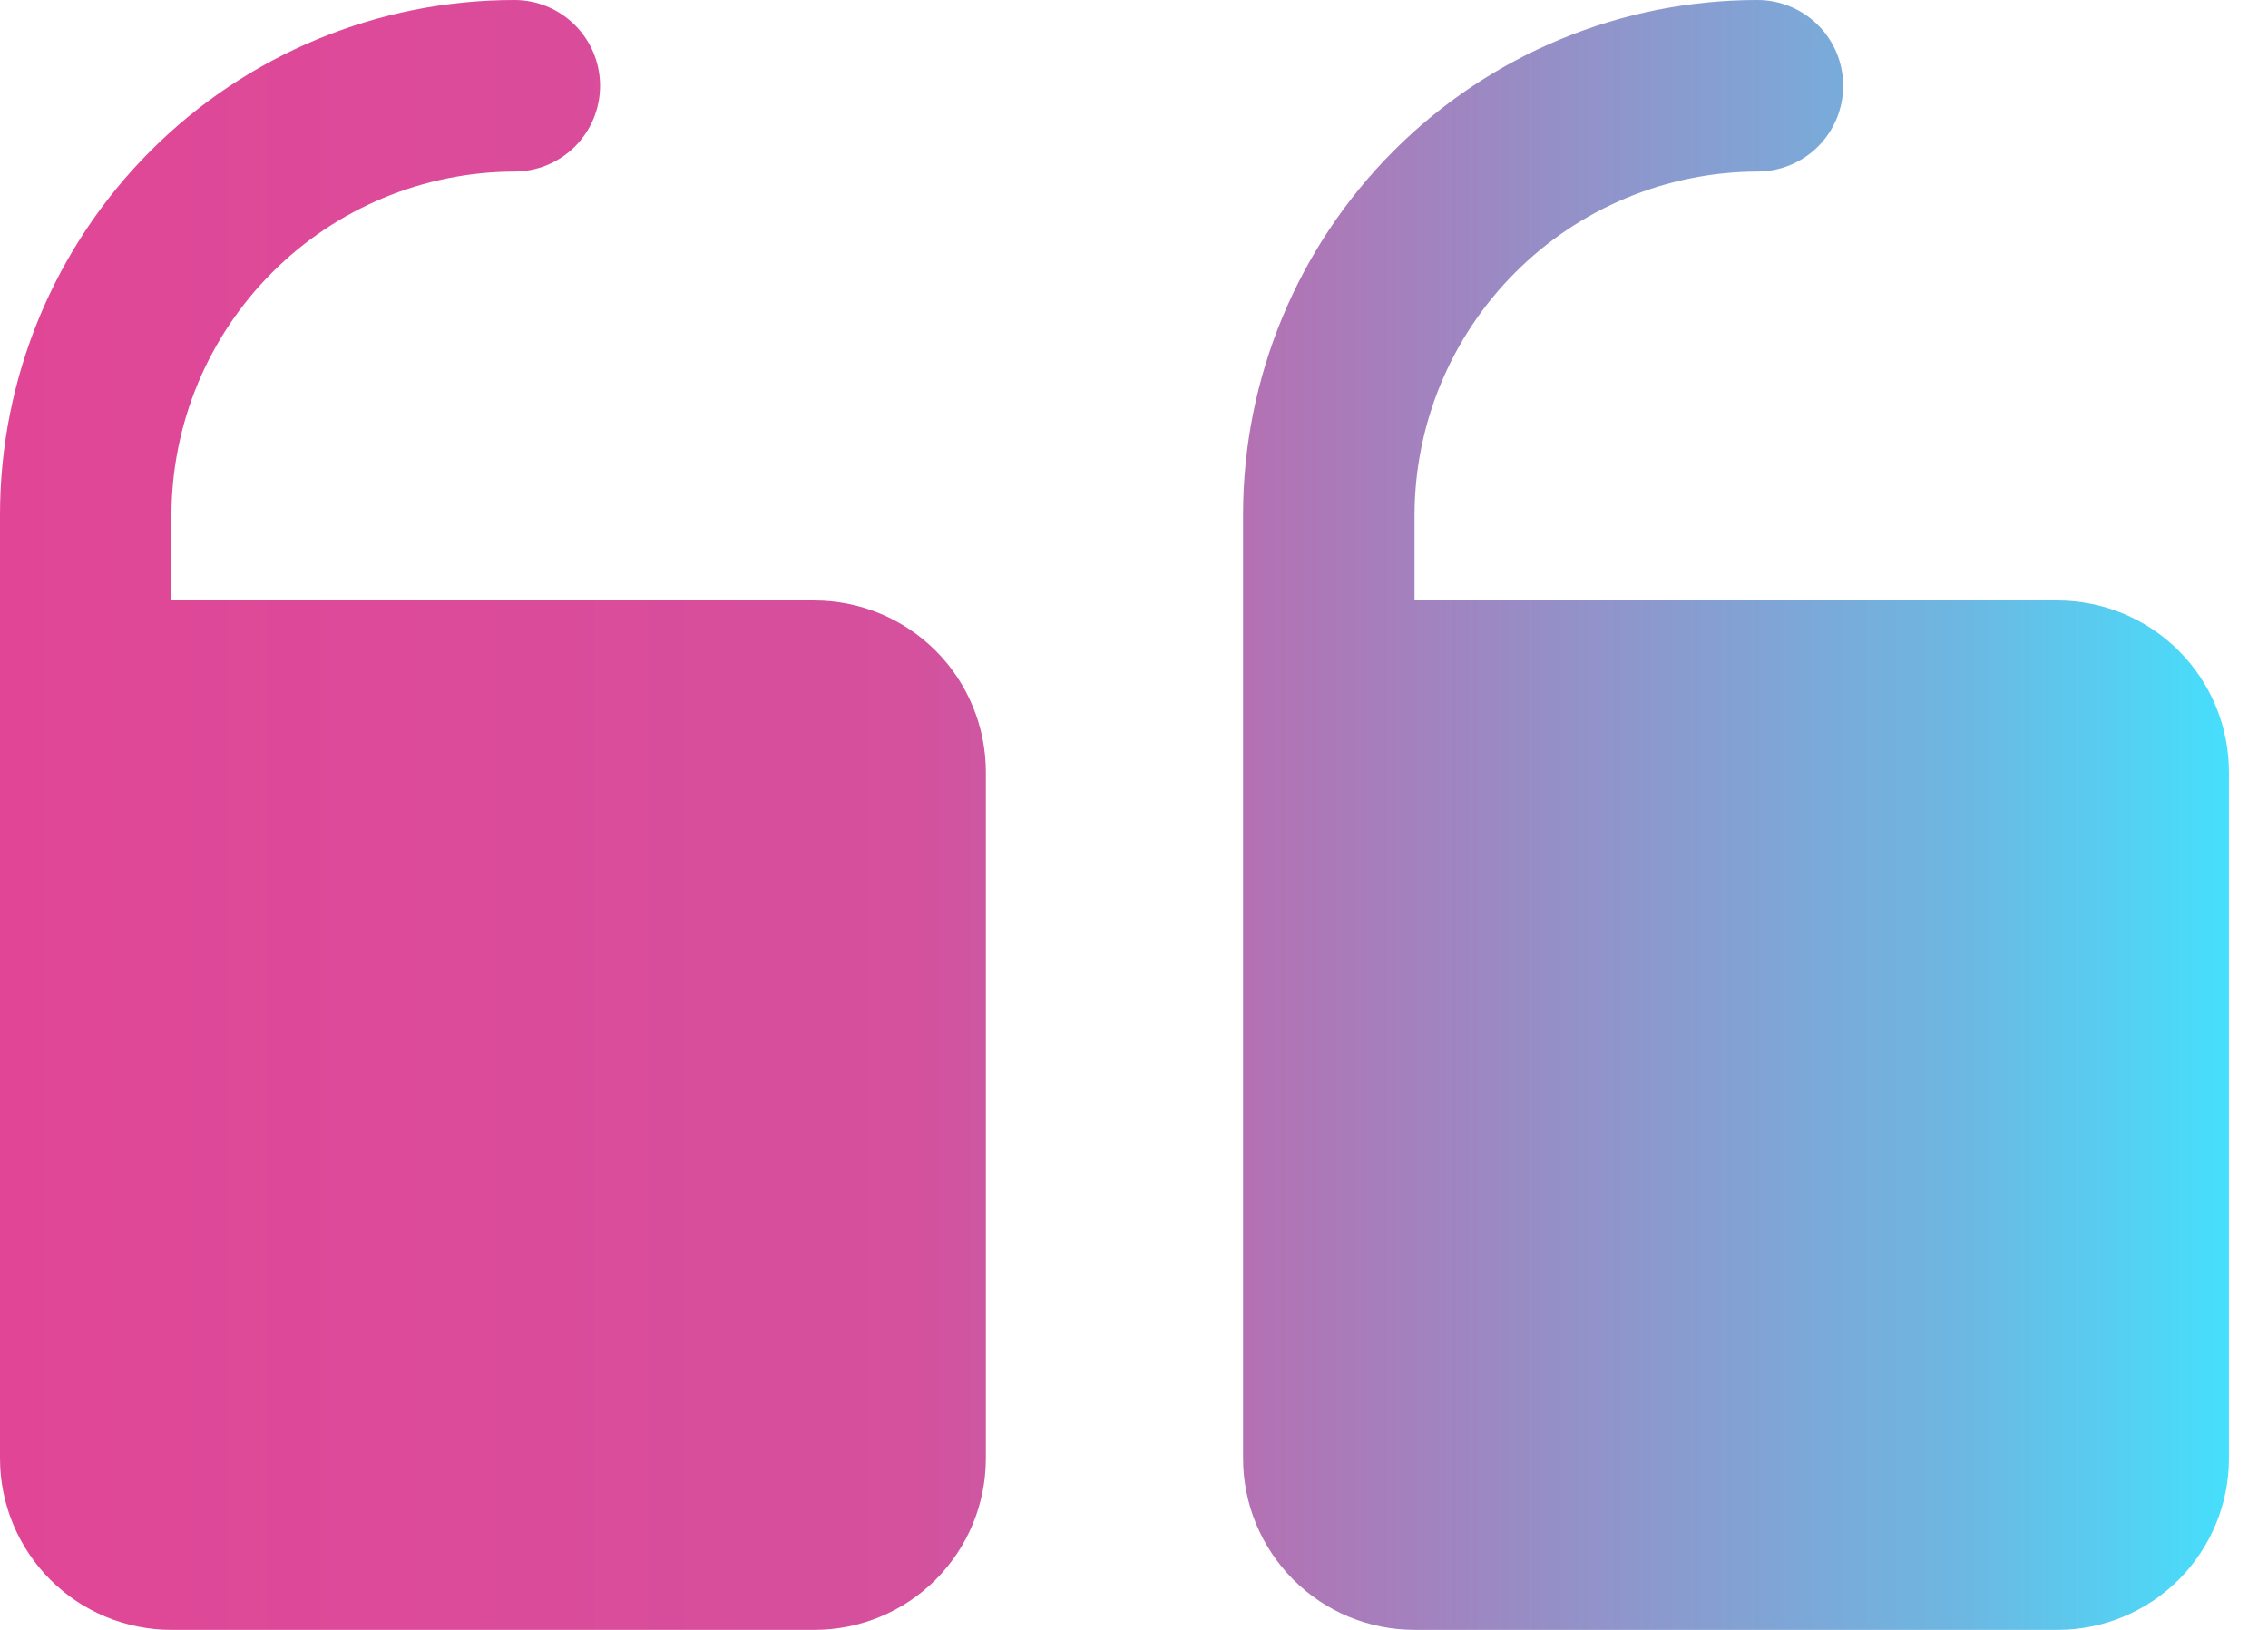
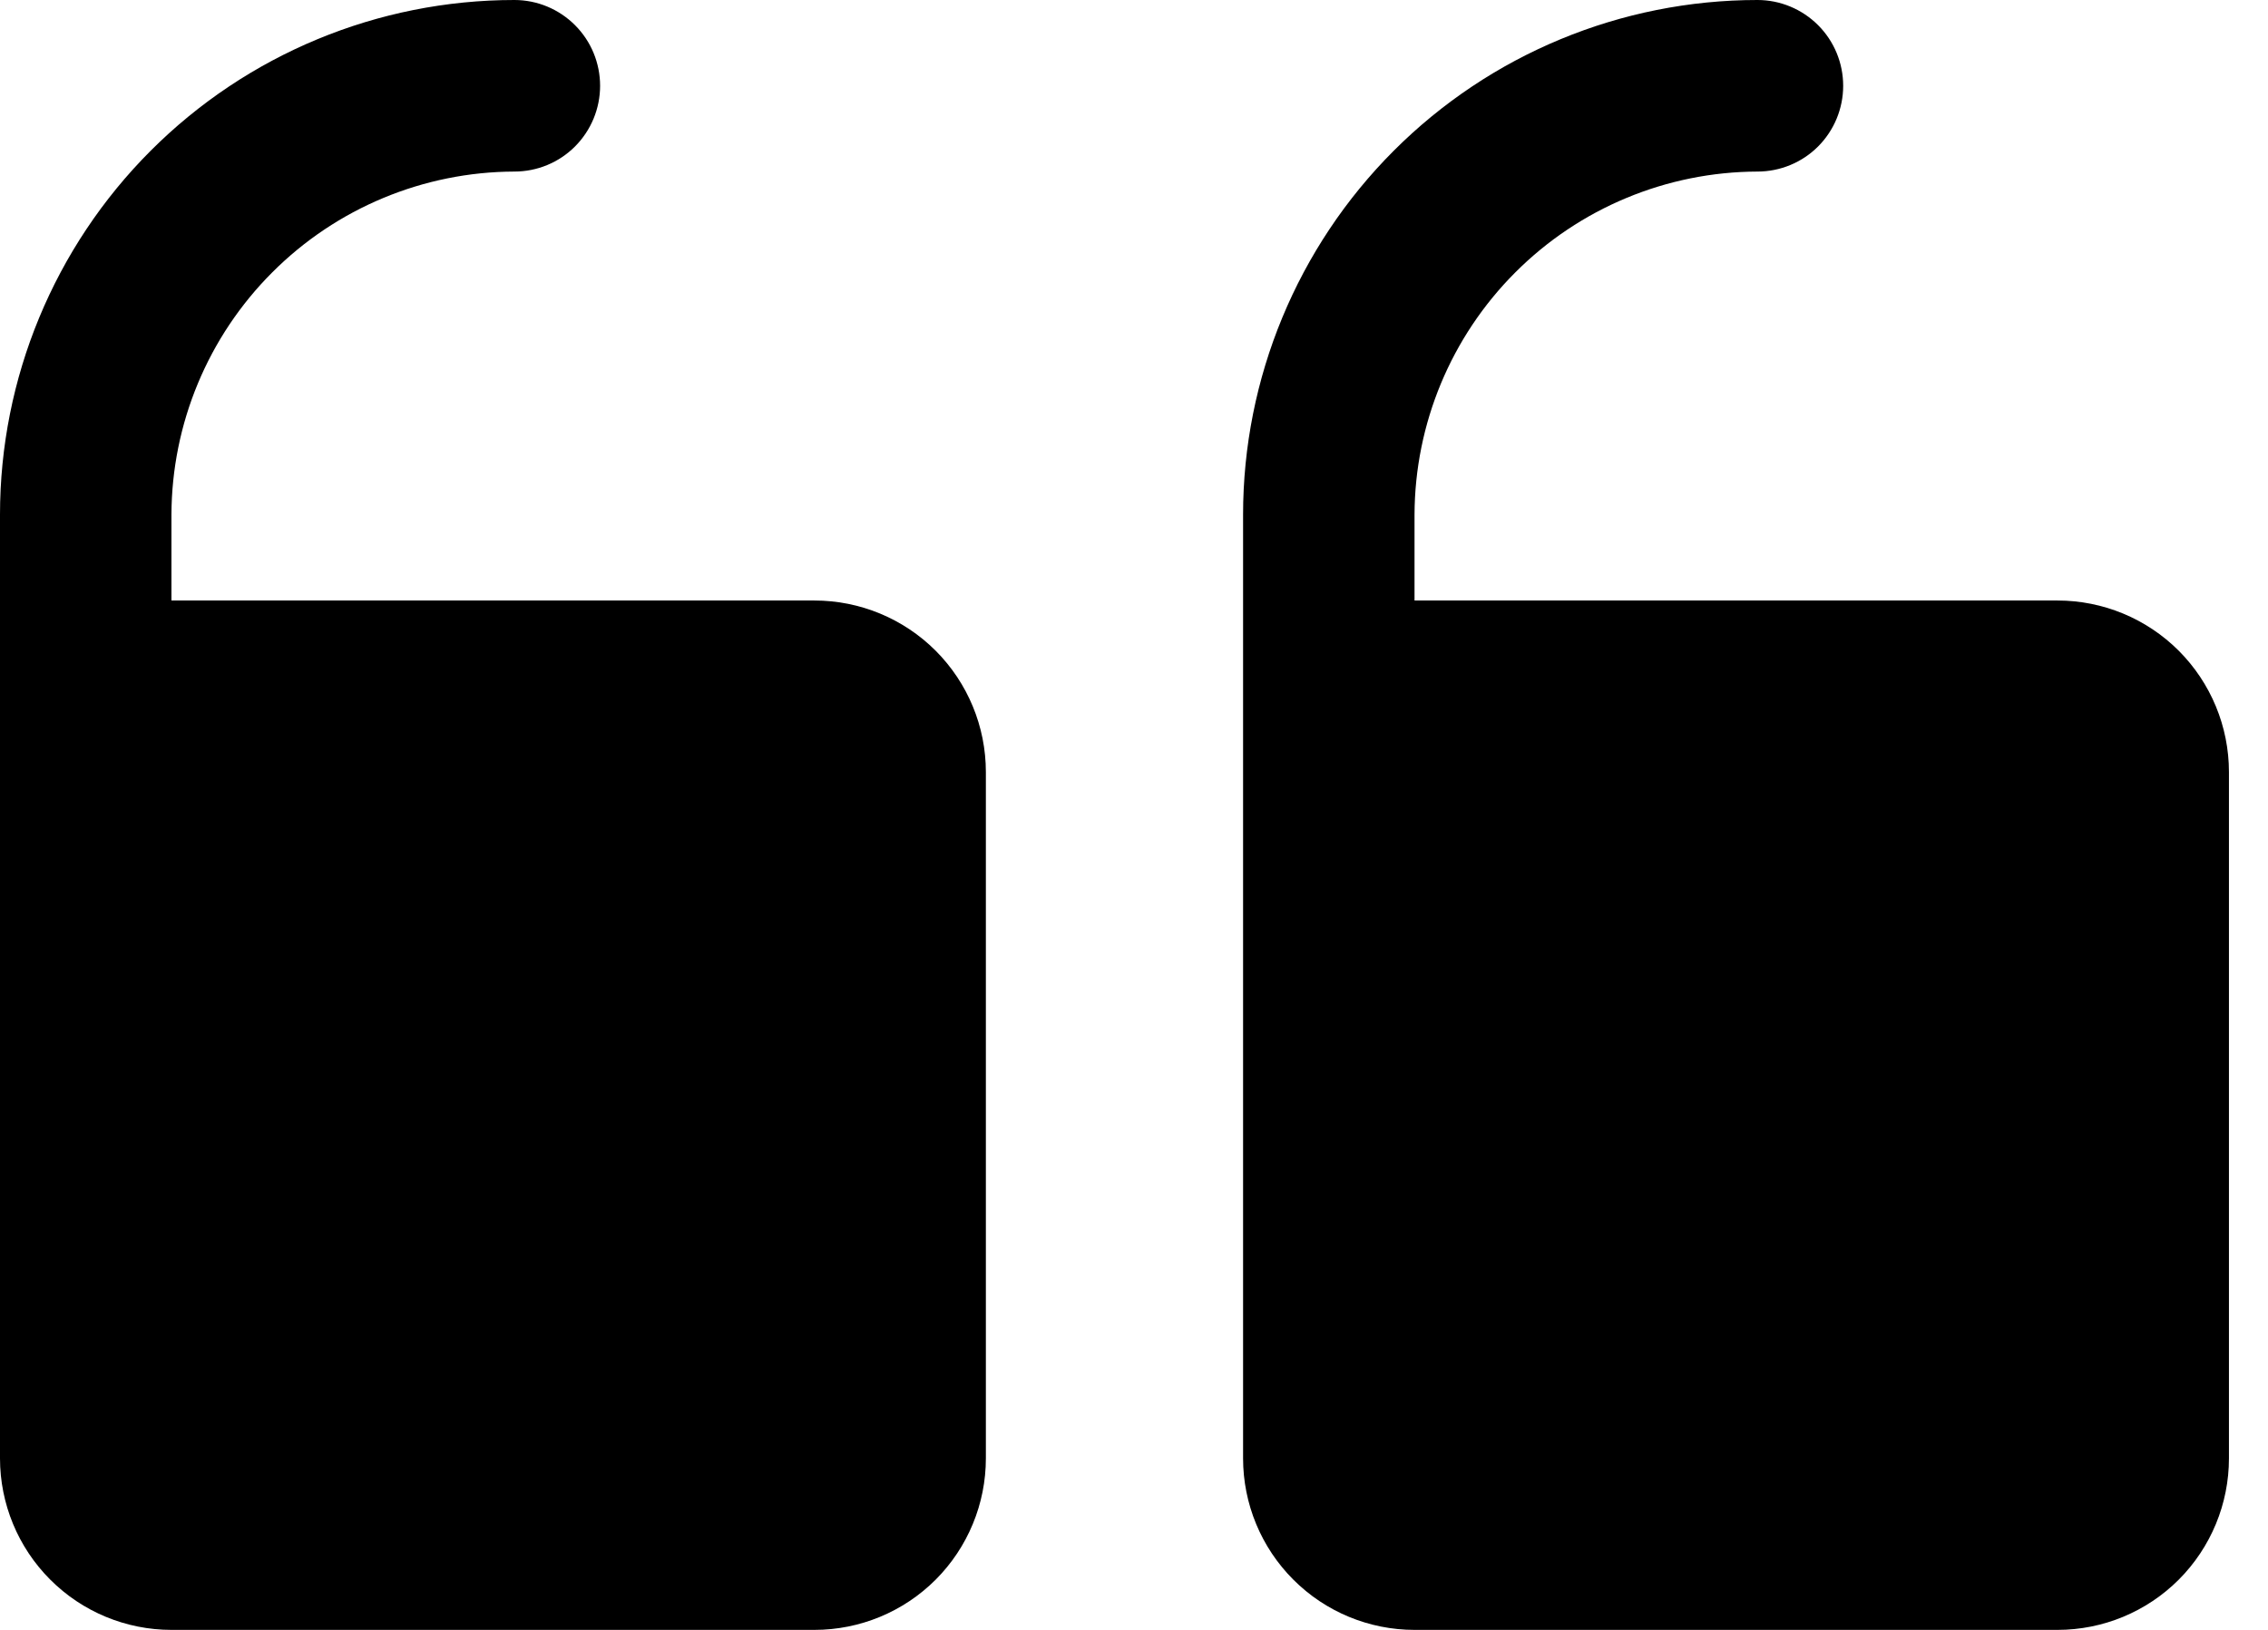
<svg xmlns="http://www.w3.org/2000/svg" width="32" height="23" viewBox="0 0 32 23" fill="none">
  <path d="M17.539 20.579V7.263C17.539 5.337 18.304 3.489 19.665 2.127C21.026 0.765 22.872 2.18463e-07 24.797 2.18463e-07C25.117 2.18463e-07 25.425 0.128 25.652 0.355C25.879 0.582 26.006 0.889 26.006 1.211C26.006 1.532 25.879 1.839 25.652 2.067C25.425 2.294 25.117 2.421 24.797 2.421C23.515 2.425 22.286 2.936 21.38 3.844C20.473 4.751 19.962 5.98 19.958 7.263V8.474H29.03C29.672 8.474 30.287 8.729 30.741 9.183C31.194 9.637 31.449 10.253 31.449 10.895V20.579C31.449 21.221 31.194 21.837 30.741 22.291C30.287 22.745 29.672 23 29.03 23H19.958C19.317 23 18.701 22.745 18.248 22.291C17.794 21.837 17.539 21.221 17.539 20.579ZM2.419 23H11.491C12.133 23 12.748 22.745 13.202 22.291C13.655 21.837 13.91 21.221 13.91 20.579V10.895C13.91 10.253 13.655 9.637 13.202 9.183C12.748 8.729 12.133 8.474 11.491 8.474H2.419V7.263C2.423 5.98 2.934 4.751 3.841 3.844C4.747 2.936 5.976 2.425 7.258 2.421C7.579 2.421 7.886 2.294 8.113 2.067C8.34 1.839 8.467 1.532 8.467 1.211C8.467 0.889 8.34 0.582 8.113 0.355C7.886 0.128 7.579 2.18463e-07 7.258 2.18463e-07C5.333 2.18463e-07 3.487 0.765 2.126 2.127C0.765 3.489 0 5.337 0 7.263V20.579C0 21.221 0.255 21.837 0.709 22.291C1.162 22.745 1.778 23 2.419 23Z" fill="url(#paint0_linear_779_7541)" />
  <defs>
    <linearGradient id="paint0_linear_779_7541" x1="31.45" y1="11.5" x2="-0.005" y2="11.5" gradientUnits="userSpaceOnUse">
-       <stop stop-color="#46DFFC" />
-       <stop offset="0.125" stop-color="#6EB6E1" />
-       <stop offset="0.59" stop-color="#D5509D" />
-       <stop offset="1" stop-color="#E14696" />
+       <stop stopColor="#46DFFC" />
+       <stop offset="0.125" stopColor="#6EB6E1" />
+       <stop offset="0.59" stopColor="#D5509D" />
+       <stop offset="1" stopColor="#E14696" />
    </linearGradient>
  </defs>
</svg>
